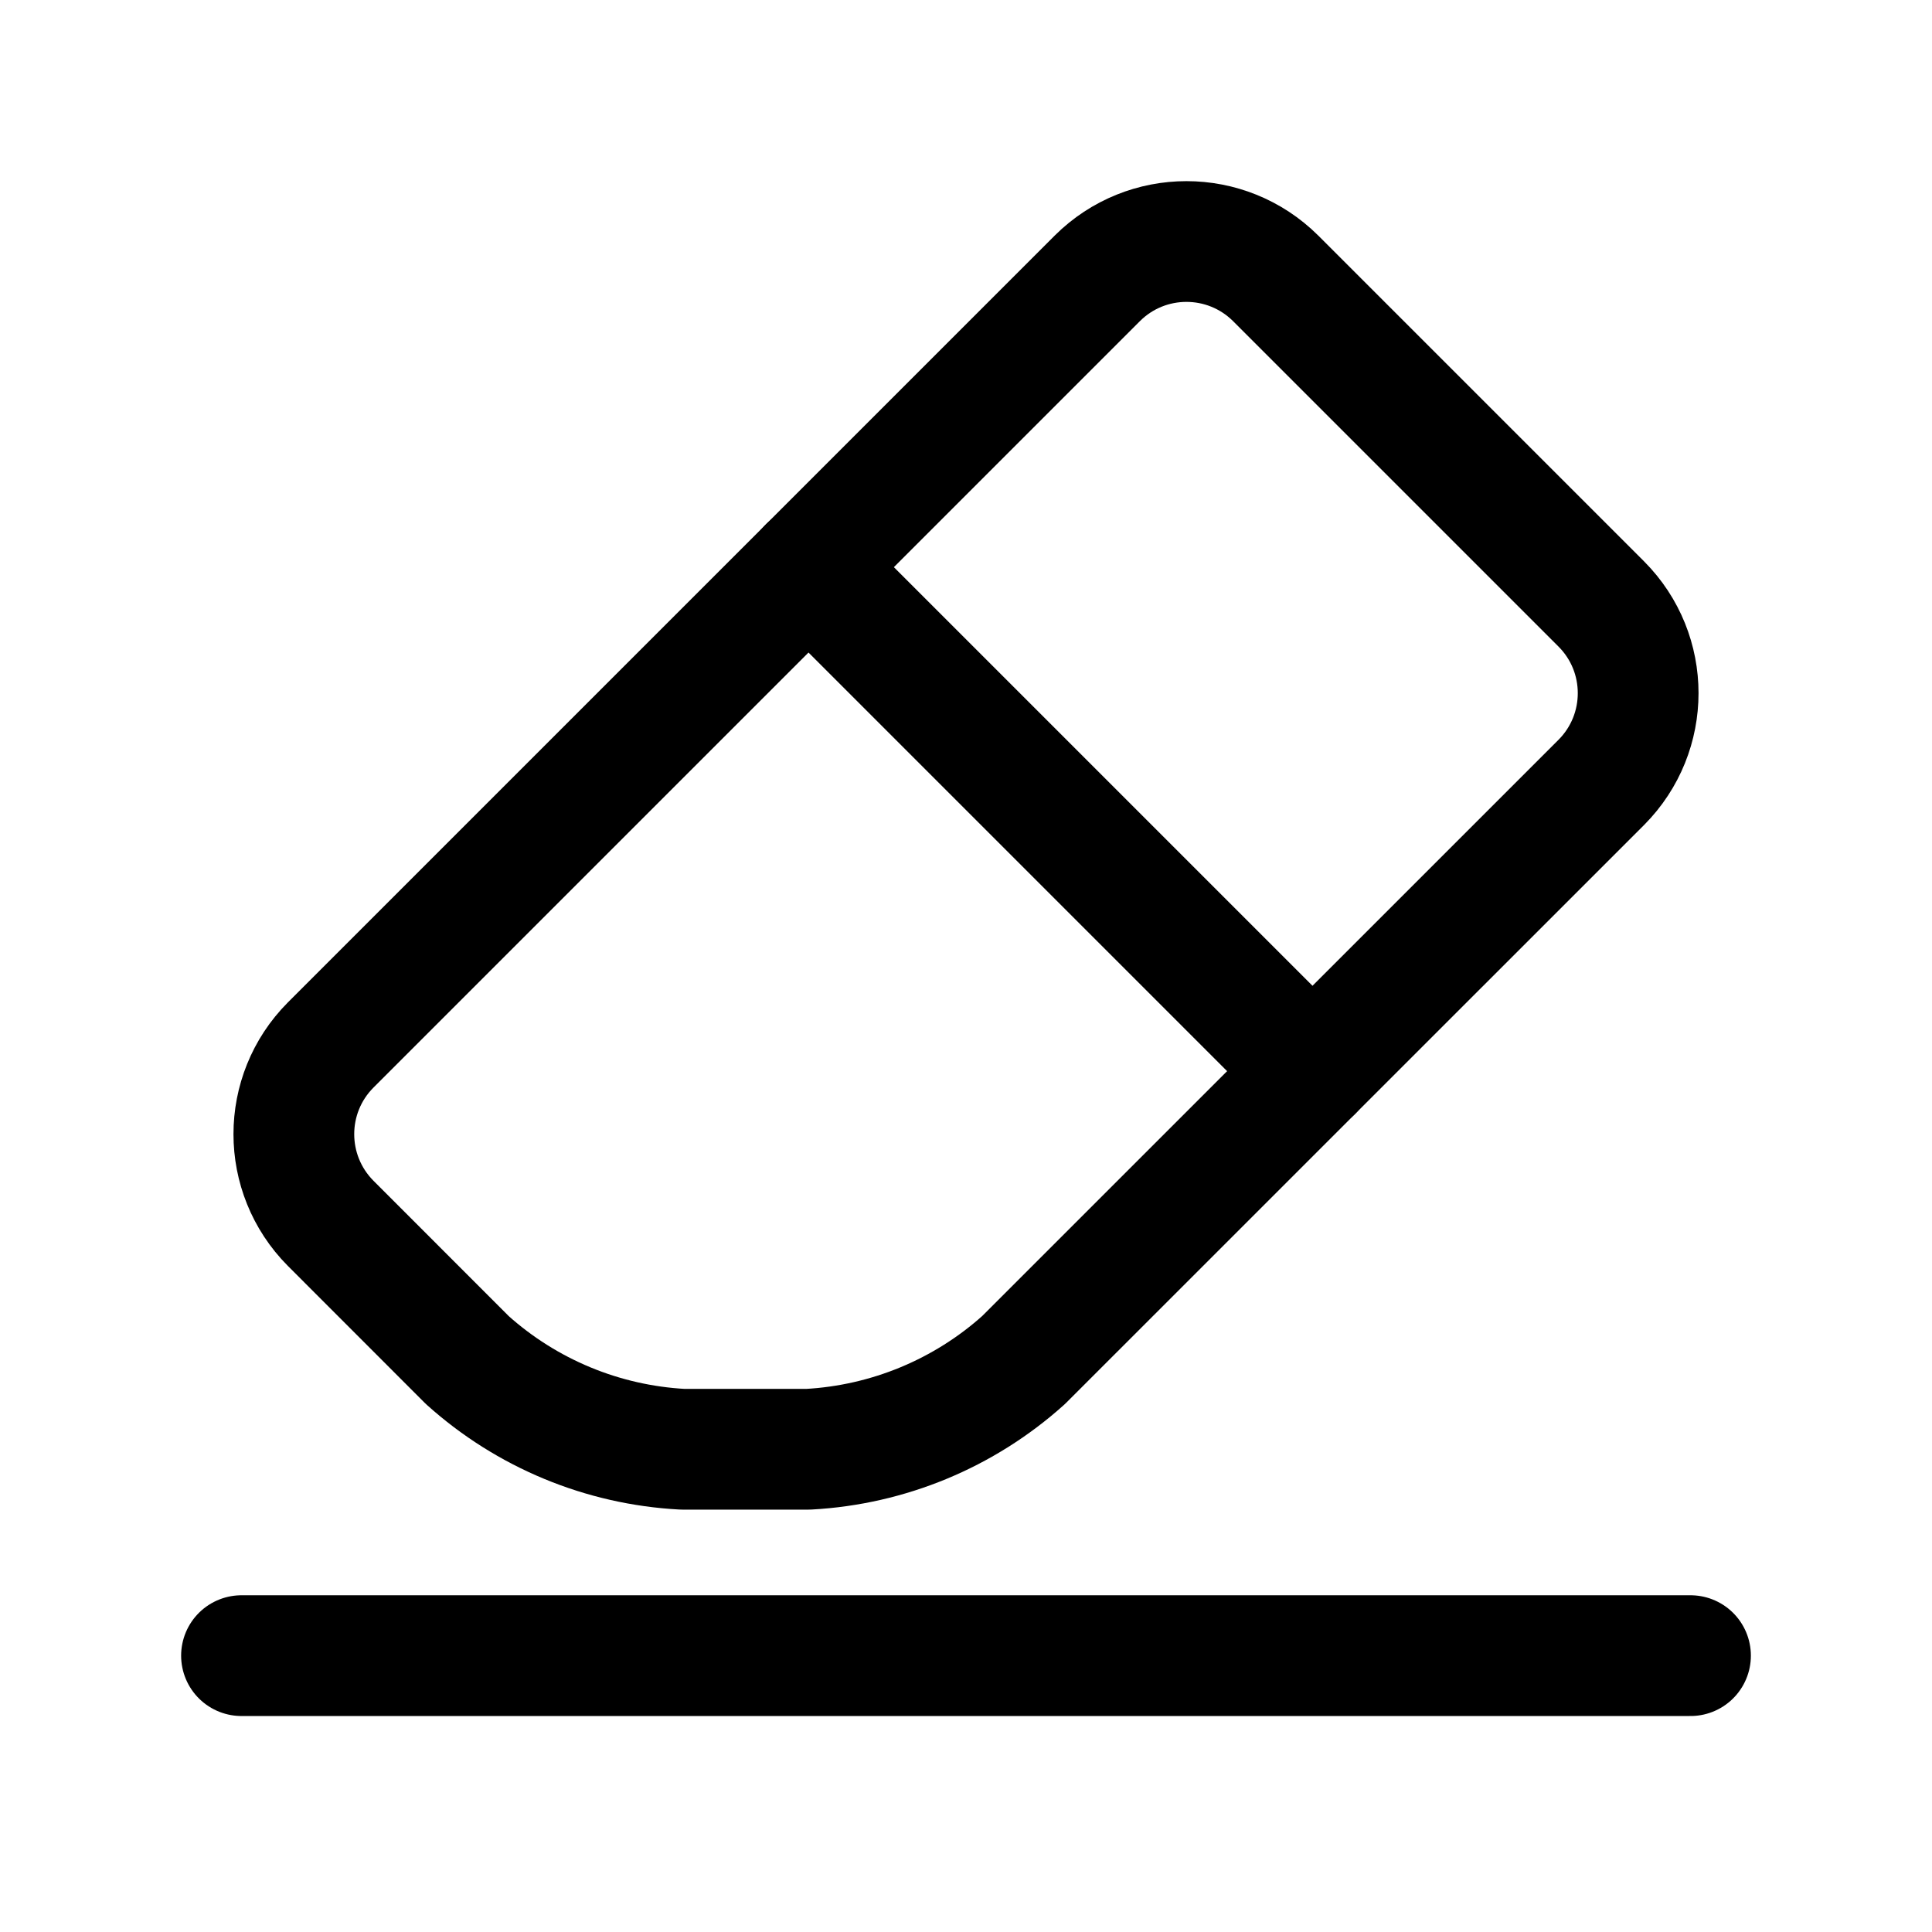
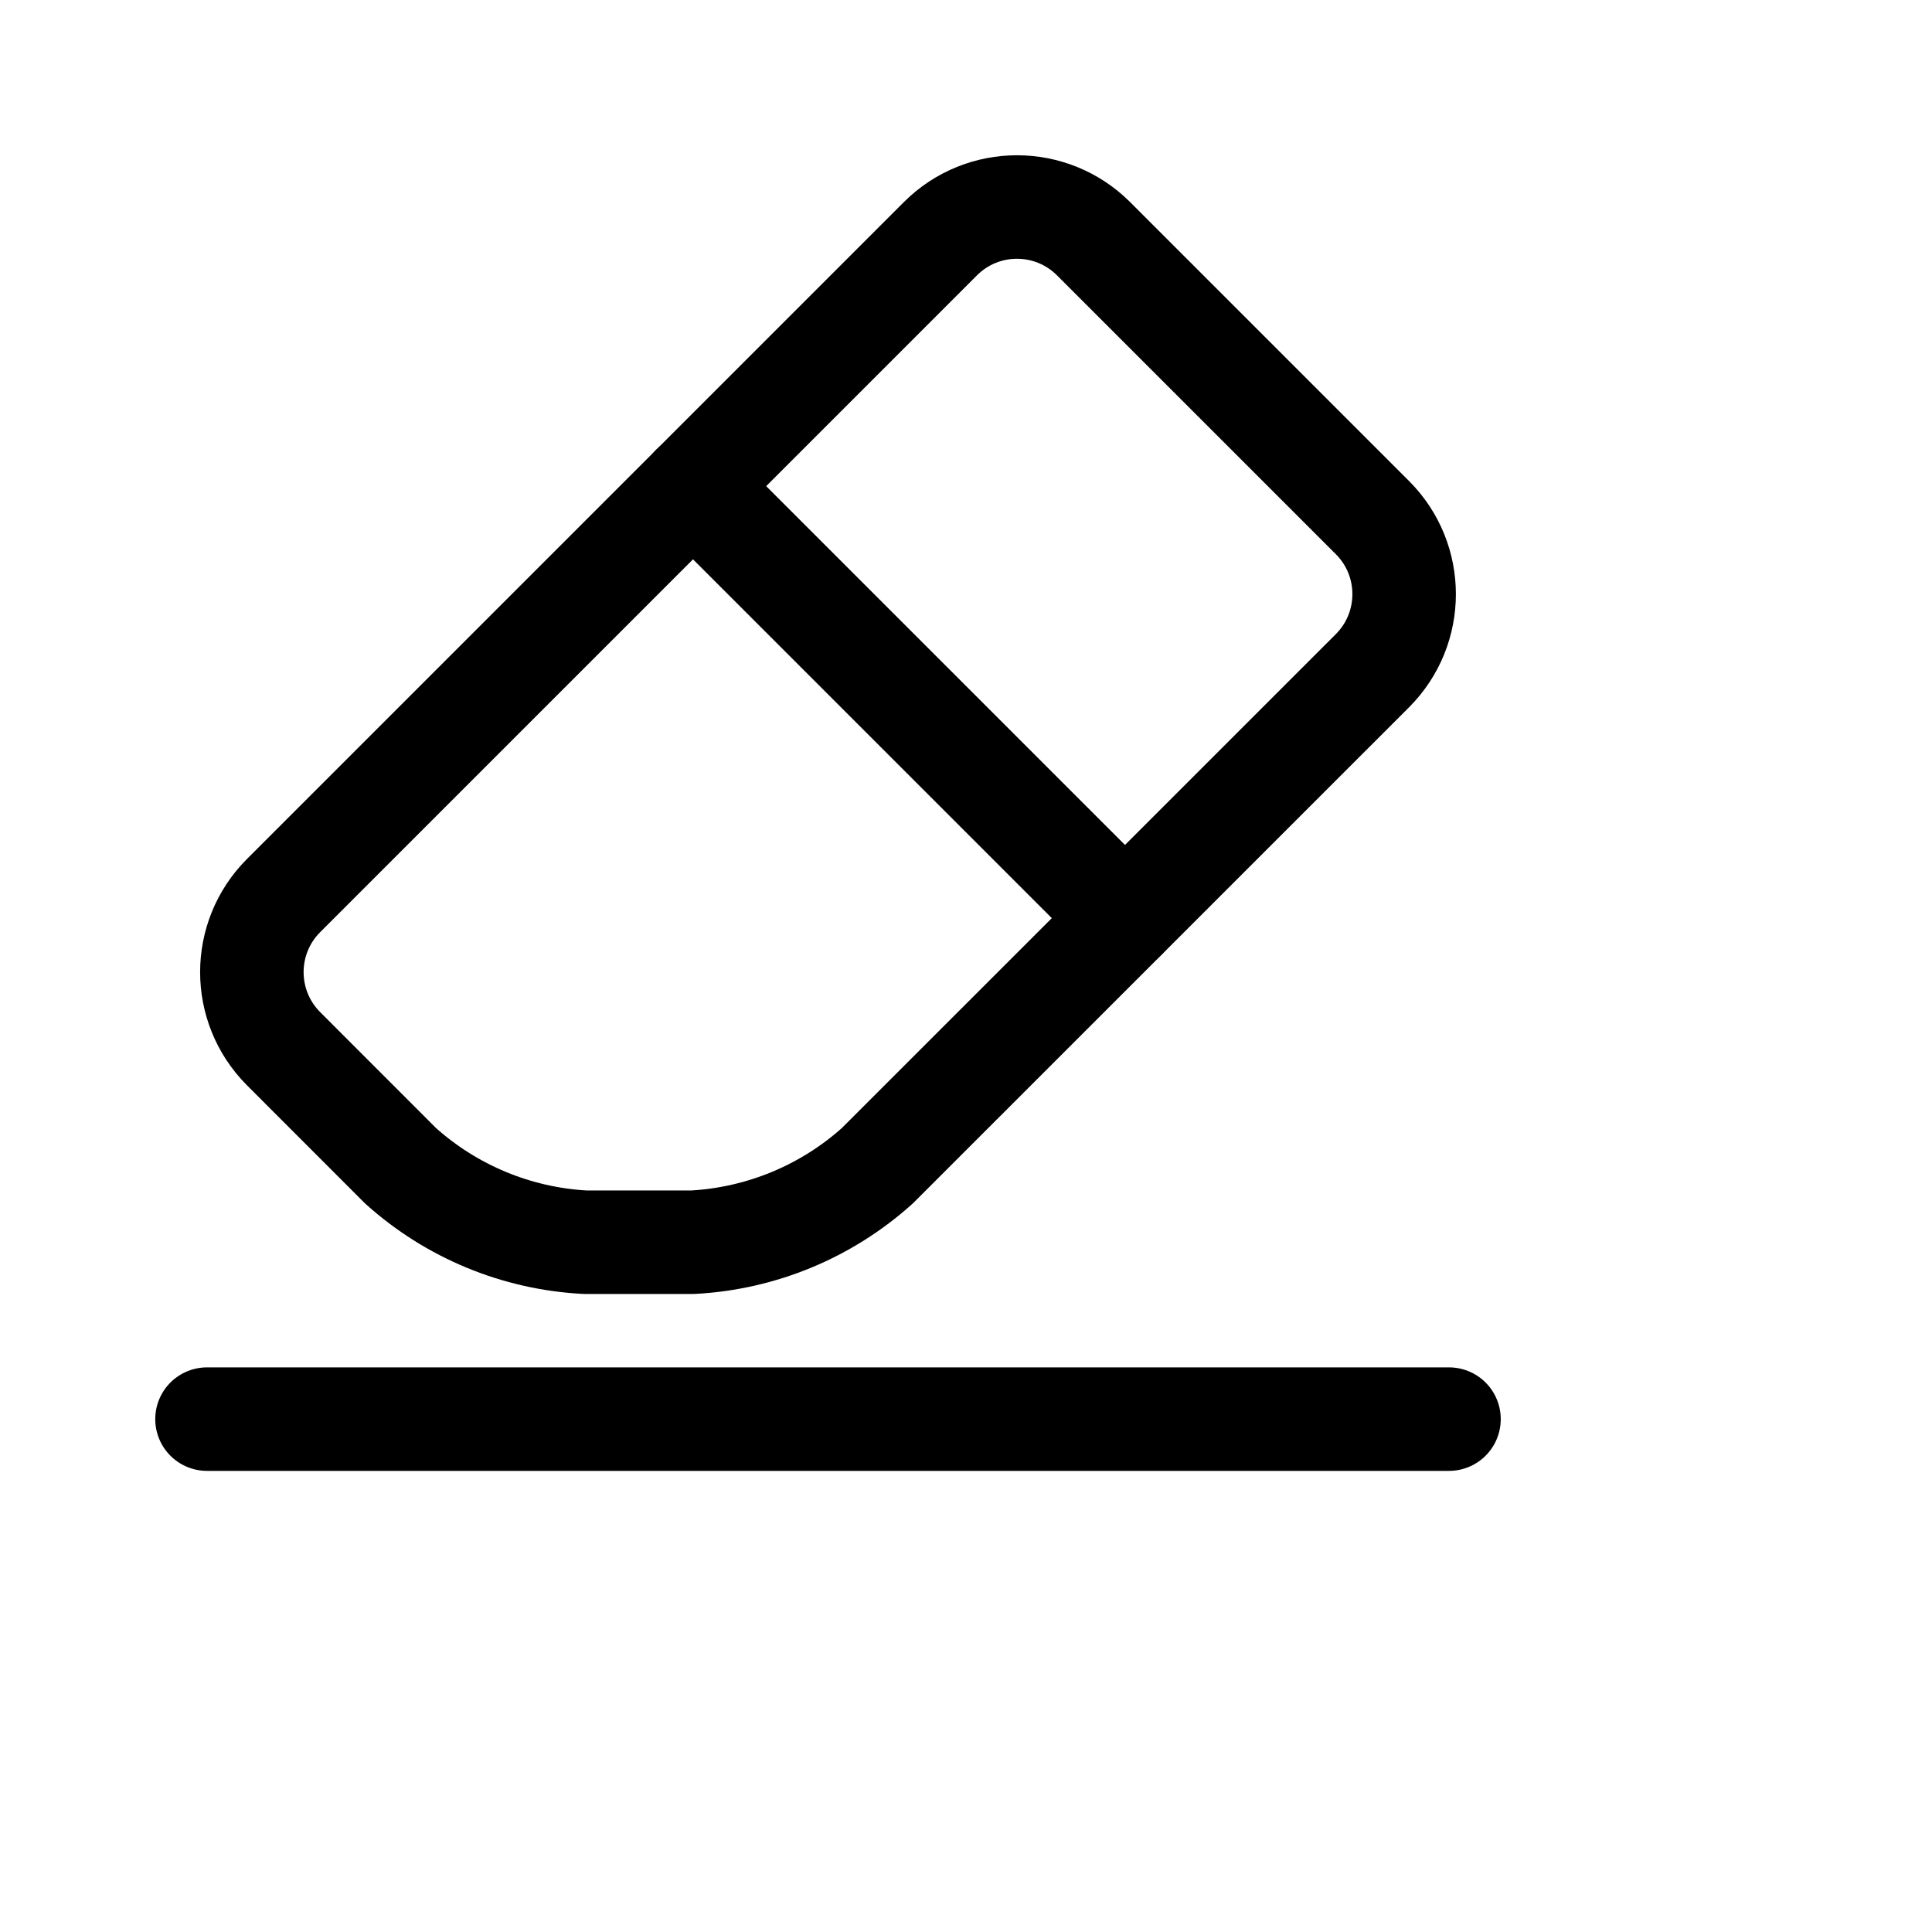
- <svg xmlns="http://www.w3.org/2000/svg" width="24px" height="24px" viewBox="0 0 24 24" version="1.1">
+ <svg xmlns="http://www.w3.org/2000/svg" width="28px" height="28px" viewBox="0 0 28 28" version="1.1">
  <g id="tool-seg-eraser" stroke="none" stroke-width="1" fill="none" fill-rule="evenodd">
-     <rect id="Rectangle" x="0" y="0" width="24" height="24" />
+     <rect id="Rectangle" x="0" y="0" width="28" height="28" />
    <path d="M8.478,18.003 C7.487,17.95 6.544,17.559 5.806,16.896 L4.107,15.196 C3.498,14.583 3.498,13.594 4.107,12.982 L13.632,3.457 C14.244,2.848 15.233,2.848 15.846,3.457 L19.893,7.504 C20.502,8.116 20.502,9.105 19.893,9.718 L12.715,16.895 C11.977,17.558 11.034,17.949 10.043,18.003 L8.478,18.003 Z" id="Path" stroke="currentColor" stroke-width="1.5" stroke-linecap="round" stroke-linejoin="round" />
    <line x1="10.043" y1="7.045" x2="16.304" y2="13.306" id="Path" stroke="currentColor" stroke-width="1.5" stroke-linecap="round" stroke-linejoin="round" />
    <line x1="3" y1="20.567" x2="21" y2="20.567" id="Path" stroke="currentColor" stroke-width="1.5" stroke-linecap="round" stroke-linejoin="round" />
  </g>
</svg>
